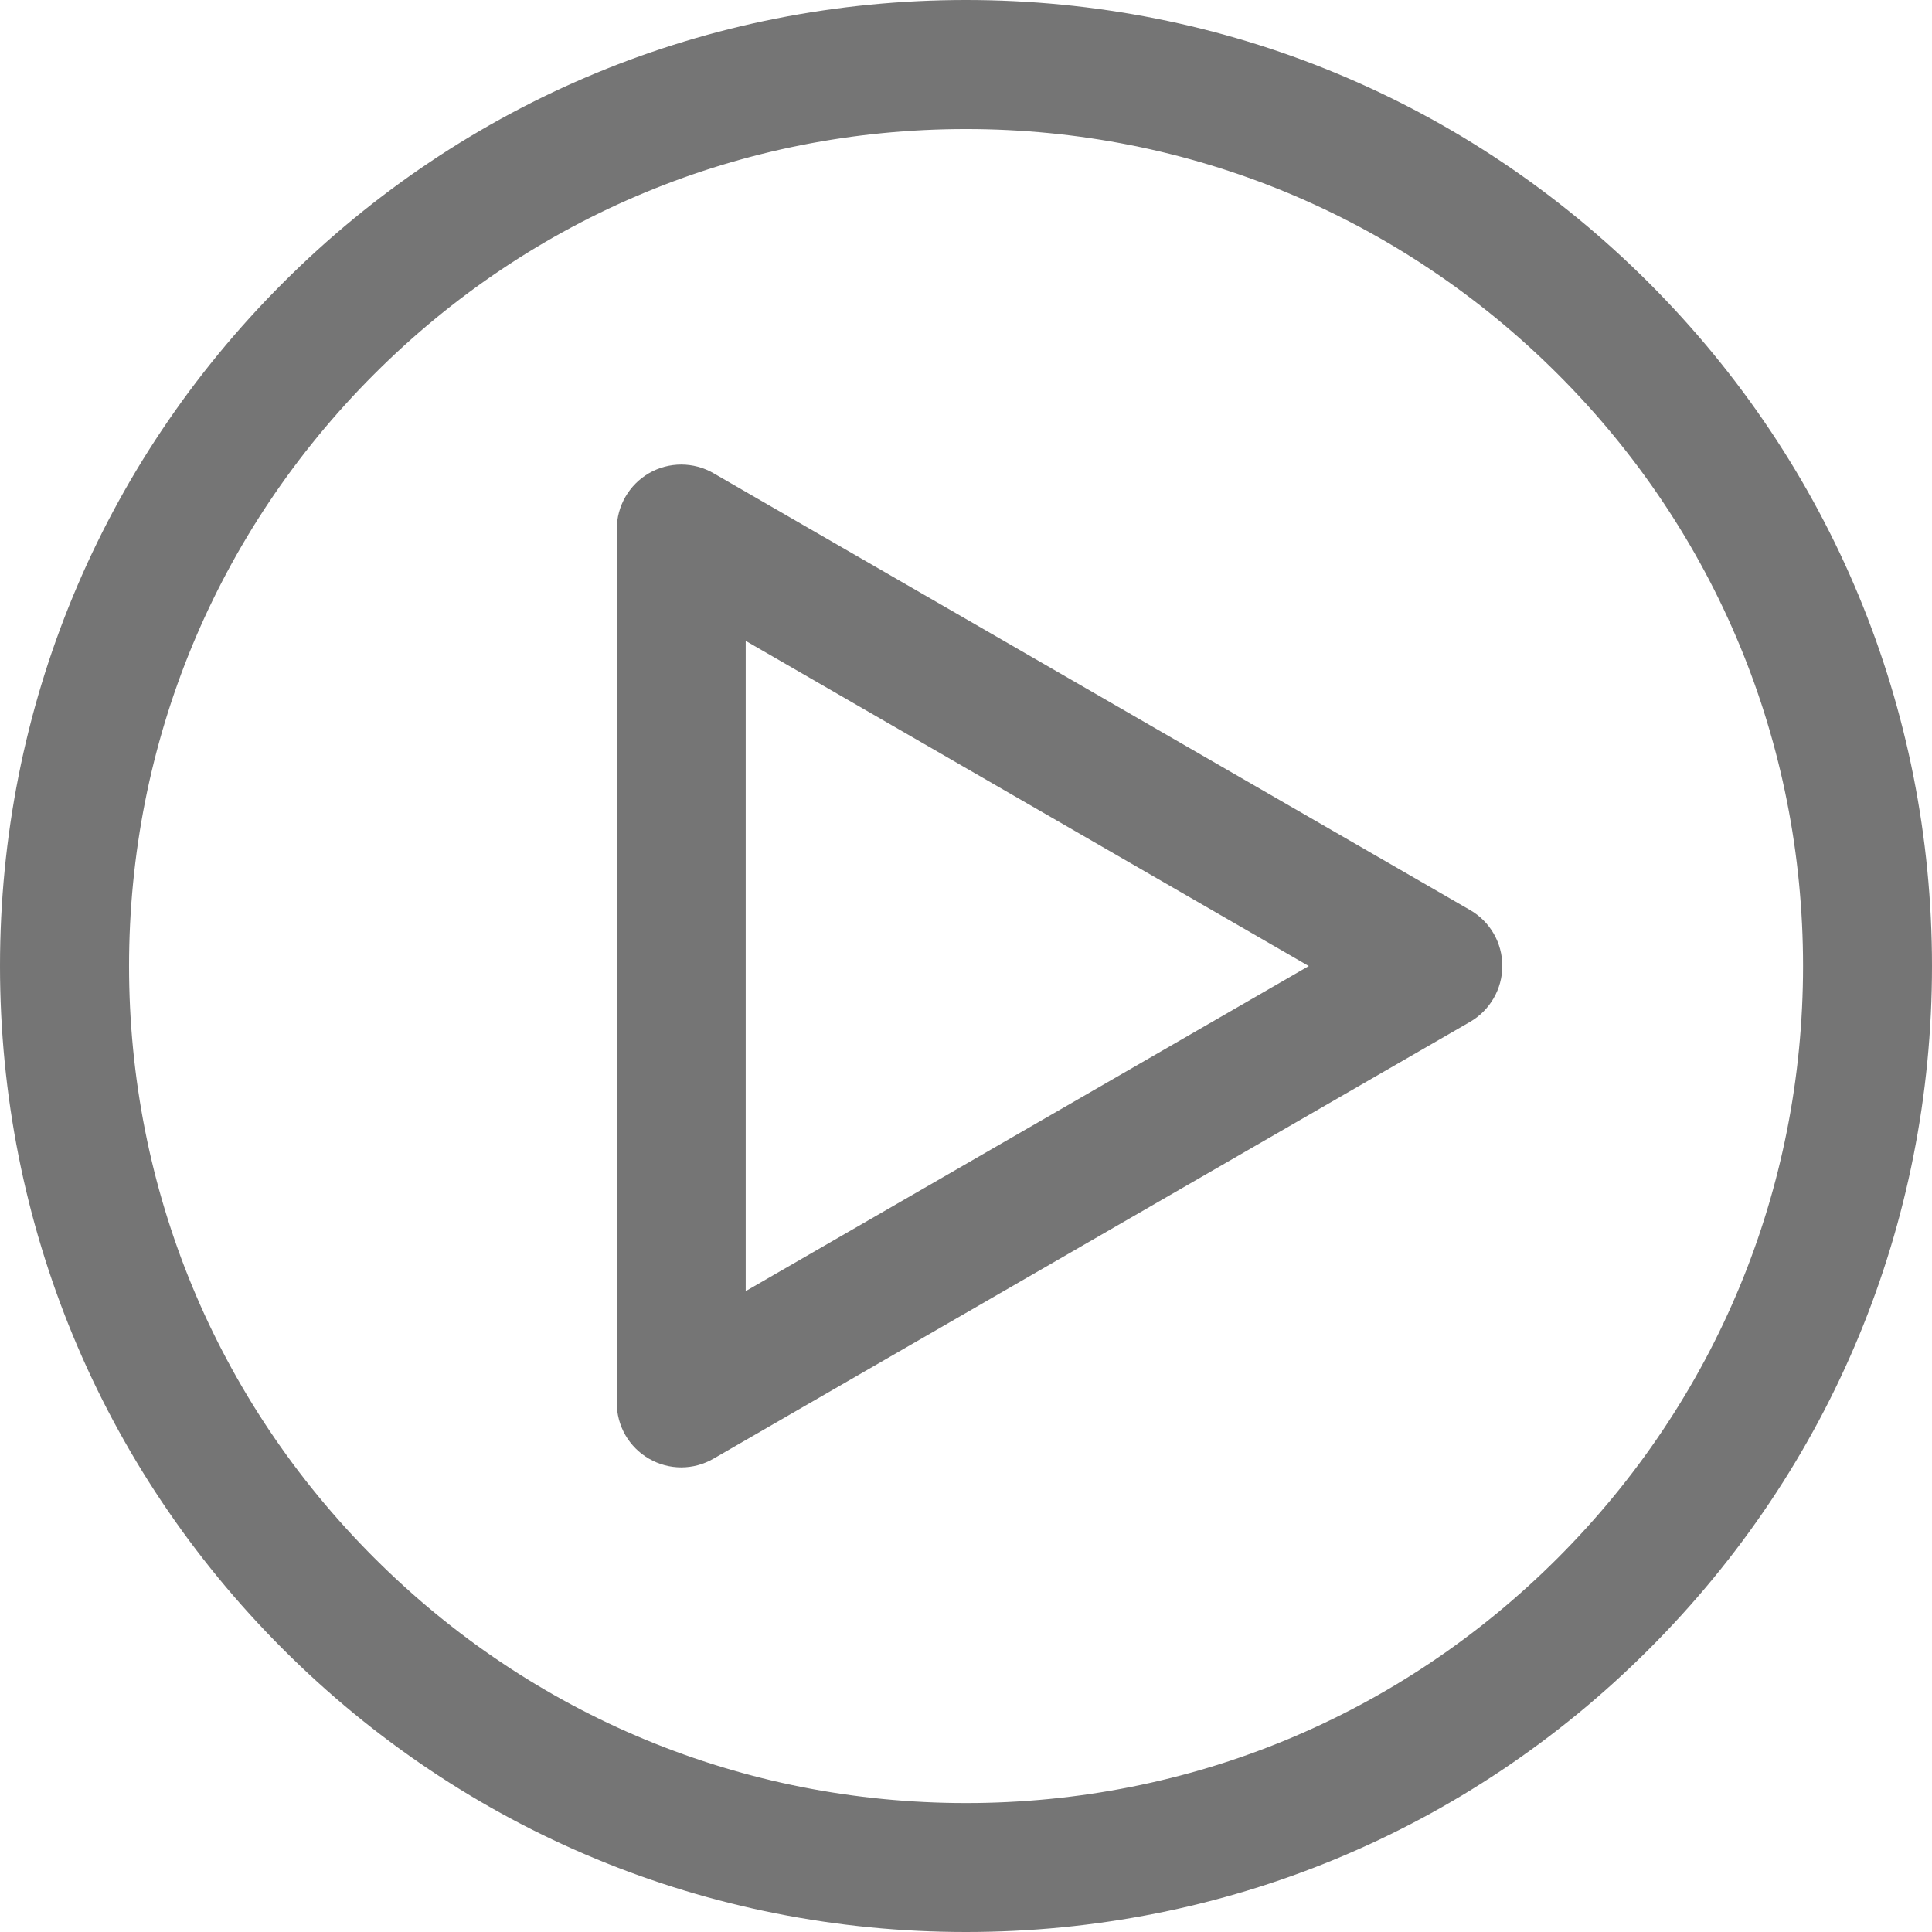
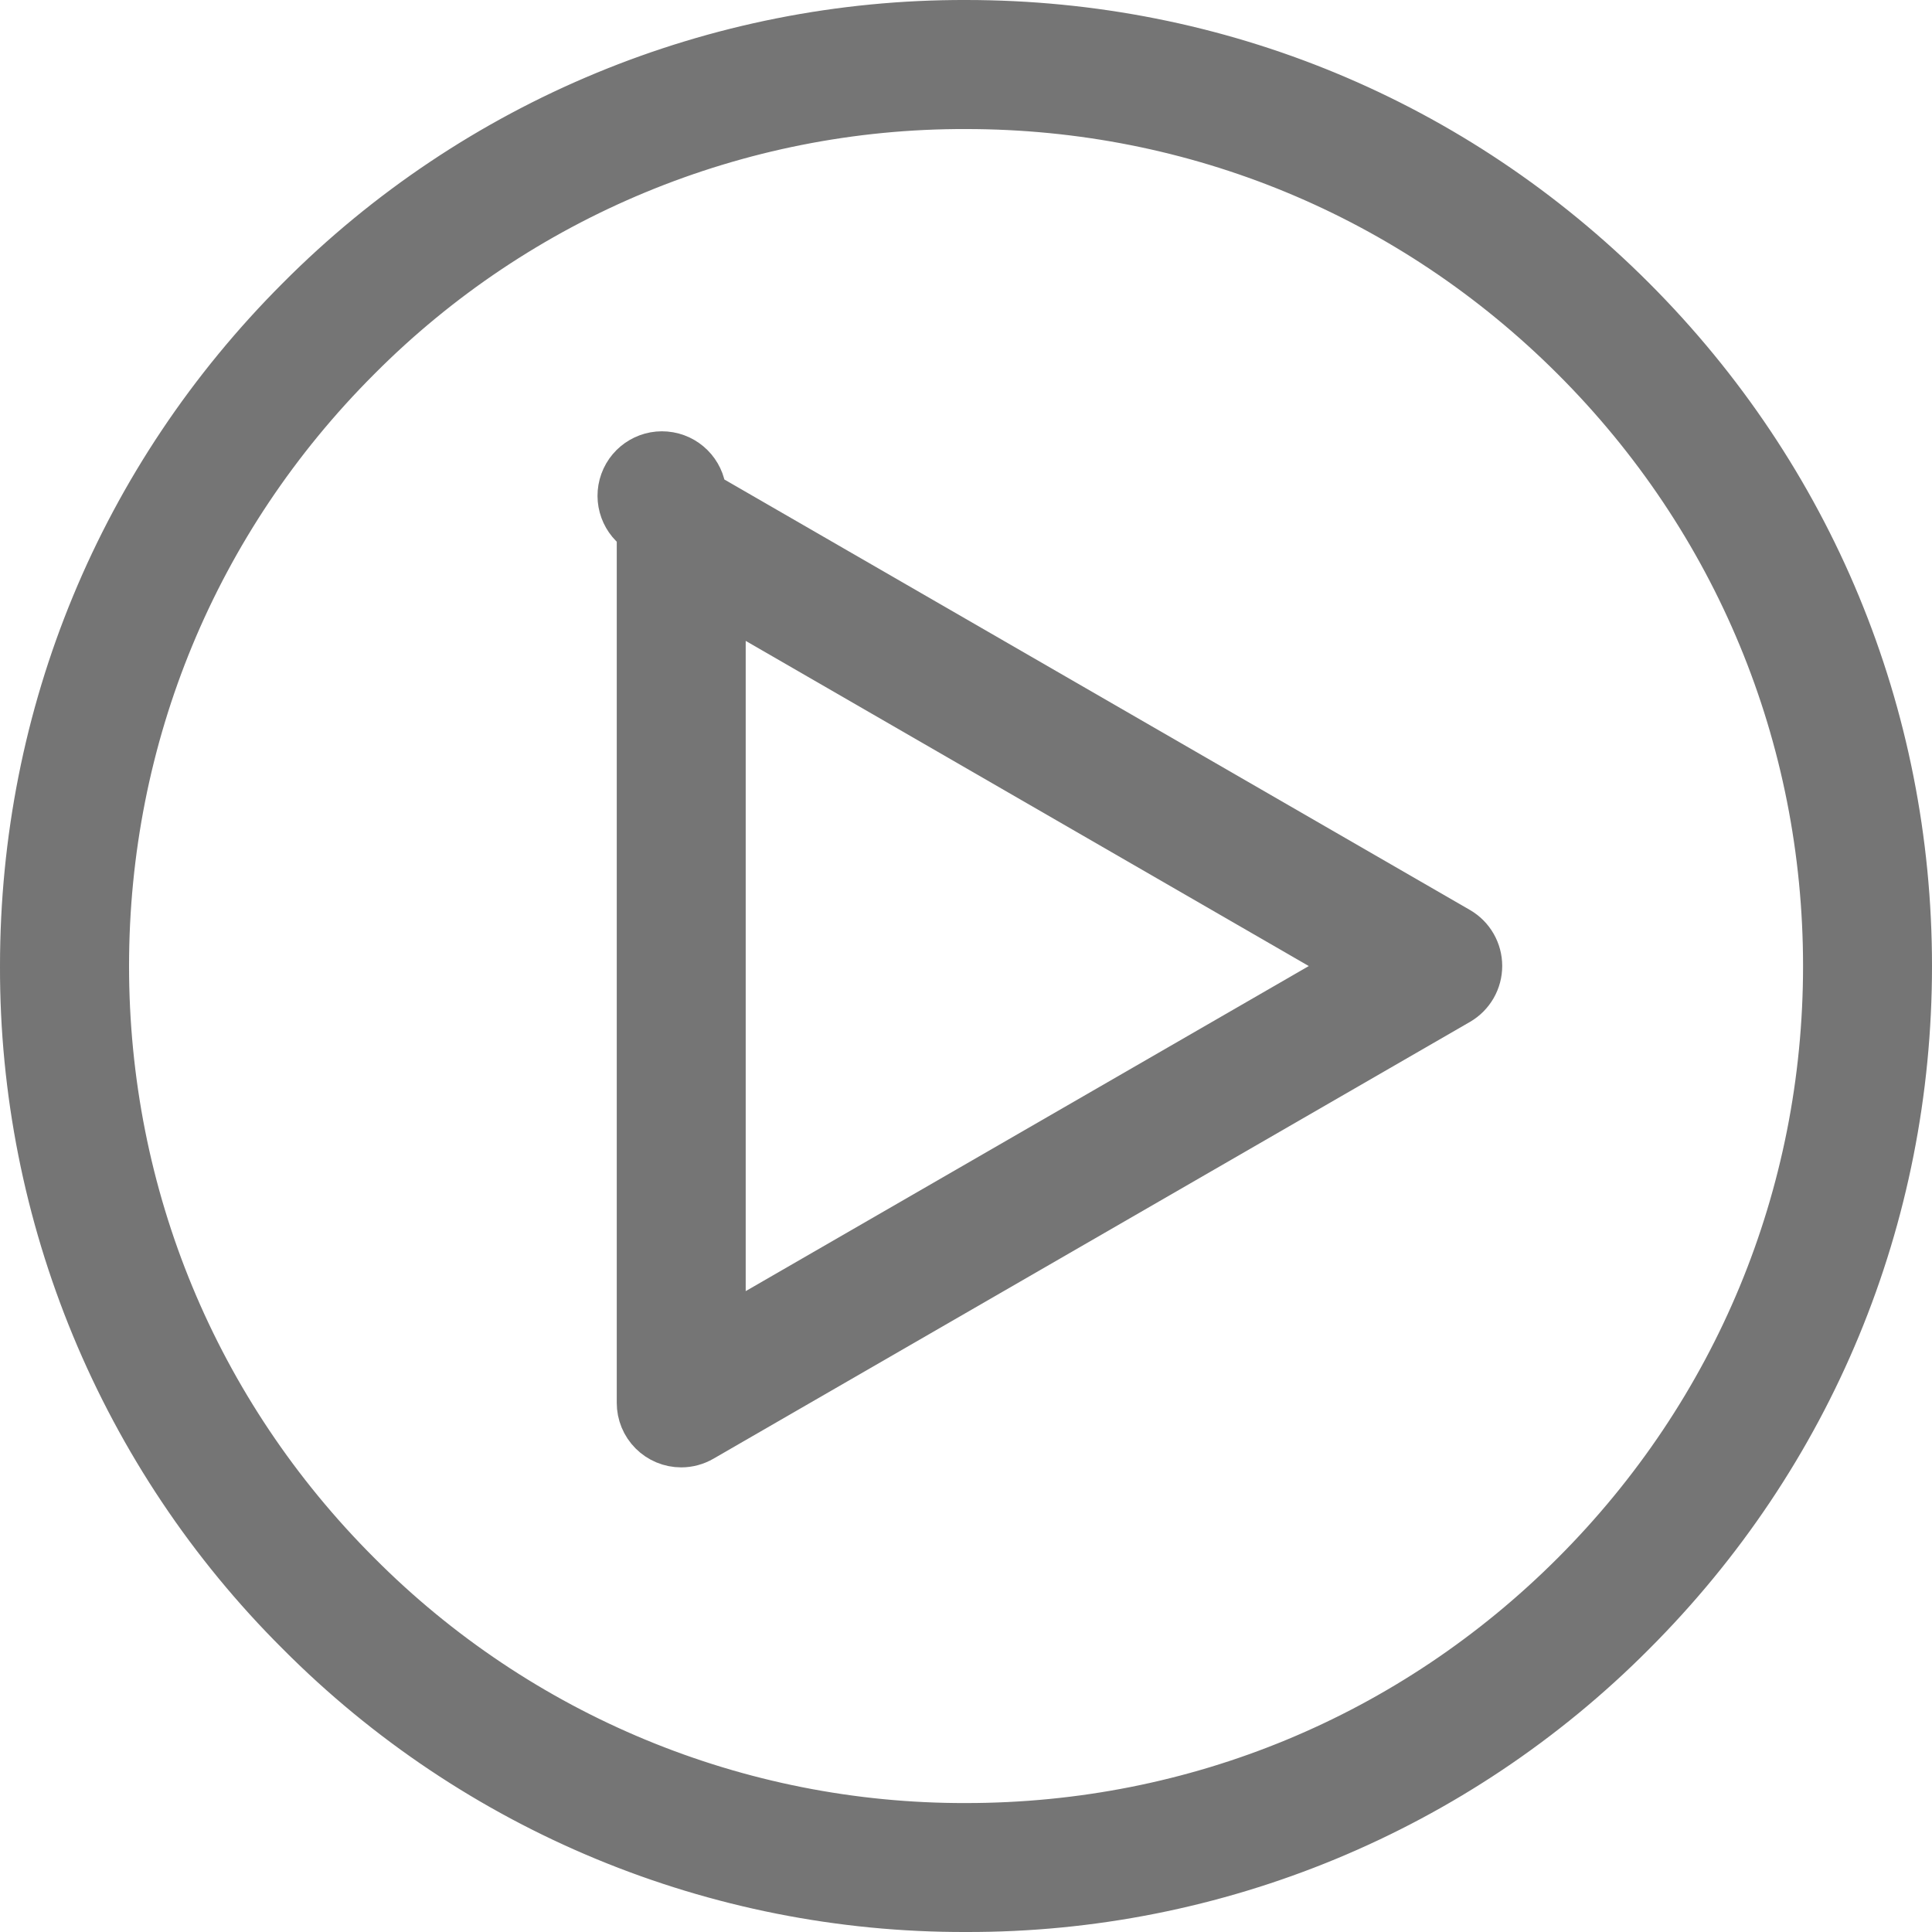
- <svg xmlns="http://www.w3.org/2000/svg" version="1.1" id="Слой_1" x="0px" y="0px" viewBox="0 0 18.579 18.579" style="enable-background:new 0 0 18.579 18.579;" xml:space="preserve">
-   <g>
-     <g>
-       <path style="fill:#757575;stroke:#757575;stroke-width:0.5;stroke-miterlimit:10;" d="M6.551,13.861    c-0.064,0-0.128-0.017-0.185-0.05c-0.115-0.066-0.185-0.188-0.185-0.321V5.088c0-0.132,0.071-0.255,0.185-0.321    s0.256-0.066,0.37,0l7.276,4.201c0.115,0.066,0.185,0.188,0.185,0.321c0,0.132-0.071,0.255-0.185,0.321l-7.276,4.201    C6.679,13.844,6.615,13.861,6.551,13.861z M6.921,5.73v7.119l6.165-3.559L6.921,5.73z" />
-     </g>
-     <g>
-       <path style="fill:#757575;stroke:#757575;stroke-width:0.5;stroke-miterlimit:10;" d="M9.289,18.329    c-2.415,0-4.685-0.94-6.392-2.648C1.19,13.974,0.25,11.704,0.25,9.289s0.94-4.685,2.648-6.392C4.605,1.19,6.875,0.25,9.289,0.25    c2.415,0,4.685,0.94,6.392,2.648s2.648,3.977,2.648,6.392s-0.94,4.685-2.648,6.392C13.974,17.389,11.704,18.329,9.289,18.329z     M9.289,0.991c-2.217,0-4.301,0.863-5.868,2.431C1.854,4.989,0.991,7.073,0.991,9.29s0.863,4.301,2.431,5.868    c1.567,1.567,3.651,2.431,5.868,2.431c2.217,0,4.301-0.863,5.868-2.431s2.431-3.651,2.431-5.868s-0.863-4.301-2.431-5.868    S11.506,0.991,9.289,0.991z" />
-     </g>
-   </g>
-   <g>
- </g>
-   <g>
- </g>
-   <g>
- </g>
-   <g>
- </g>
-   <g>
- </g>
-   <g>
- </g>
-   <g>
- </g>
-   <g>
- </g>
-   <g>
- </g>
-   <g>
- </g>
-   <g>
- </g>
-   <g>
- </g>
-   <g>
- </g>
-   <g>
- </g>
-   <g>
- </g>
+ <svg xmlns="http://www.w3.org/2000/svg" viewBox="0 0 18.579 18.579">
+   <path d="M6.551 13.861a.37.37 0 0 1-.37-.371V5.088a.37.37 0 1 1 .555-.321l7.276 4.201a.372.372 0 0 1 0 .642l-7.276 4.201a.37.37 0 0 1-.185.05zm.37-8.131v7.119l6.165-3.559-6.165-3.56z" fill="#757575" stroke="#757575" stroke-width=".5" stroke-miterlimit="10" />
+   <path d="M9.289 18.329a8.977 8.977 0 0 1-6.392-2.648A8.98 8.98 0 0 1 .25 9.289c0-2.415.94-4.685 2.648-6.392A8.98 8.98 0 0 1 9.289.25c2.415 0 4.685.94 6.392 2.648s2.648 3.977 2.648 6.392-.94 4.685-2.648 6.392a8.98 8.98 0 0 1-6.392 2.647zm0-17.338a8.24 8.24 0 0 0-5.868 2.431C1.854 4.989.991 7.073.991 9.29s.863 4.301 2.431 5.868a8.245 8.245 0 0 0 5.868 2.431c2.217 0 4.301-.863 5.868-2.431s2.431-3.651 2.431-5.868-.863-4.301-2.431-5.868S11.506.991 9.289.991z" fill="#757575" stroke="#757575" stroke-width=".5" stroke-miterlimit="10" />
</svg>
